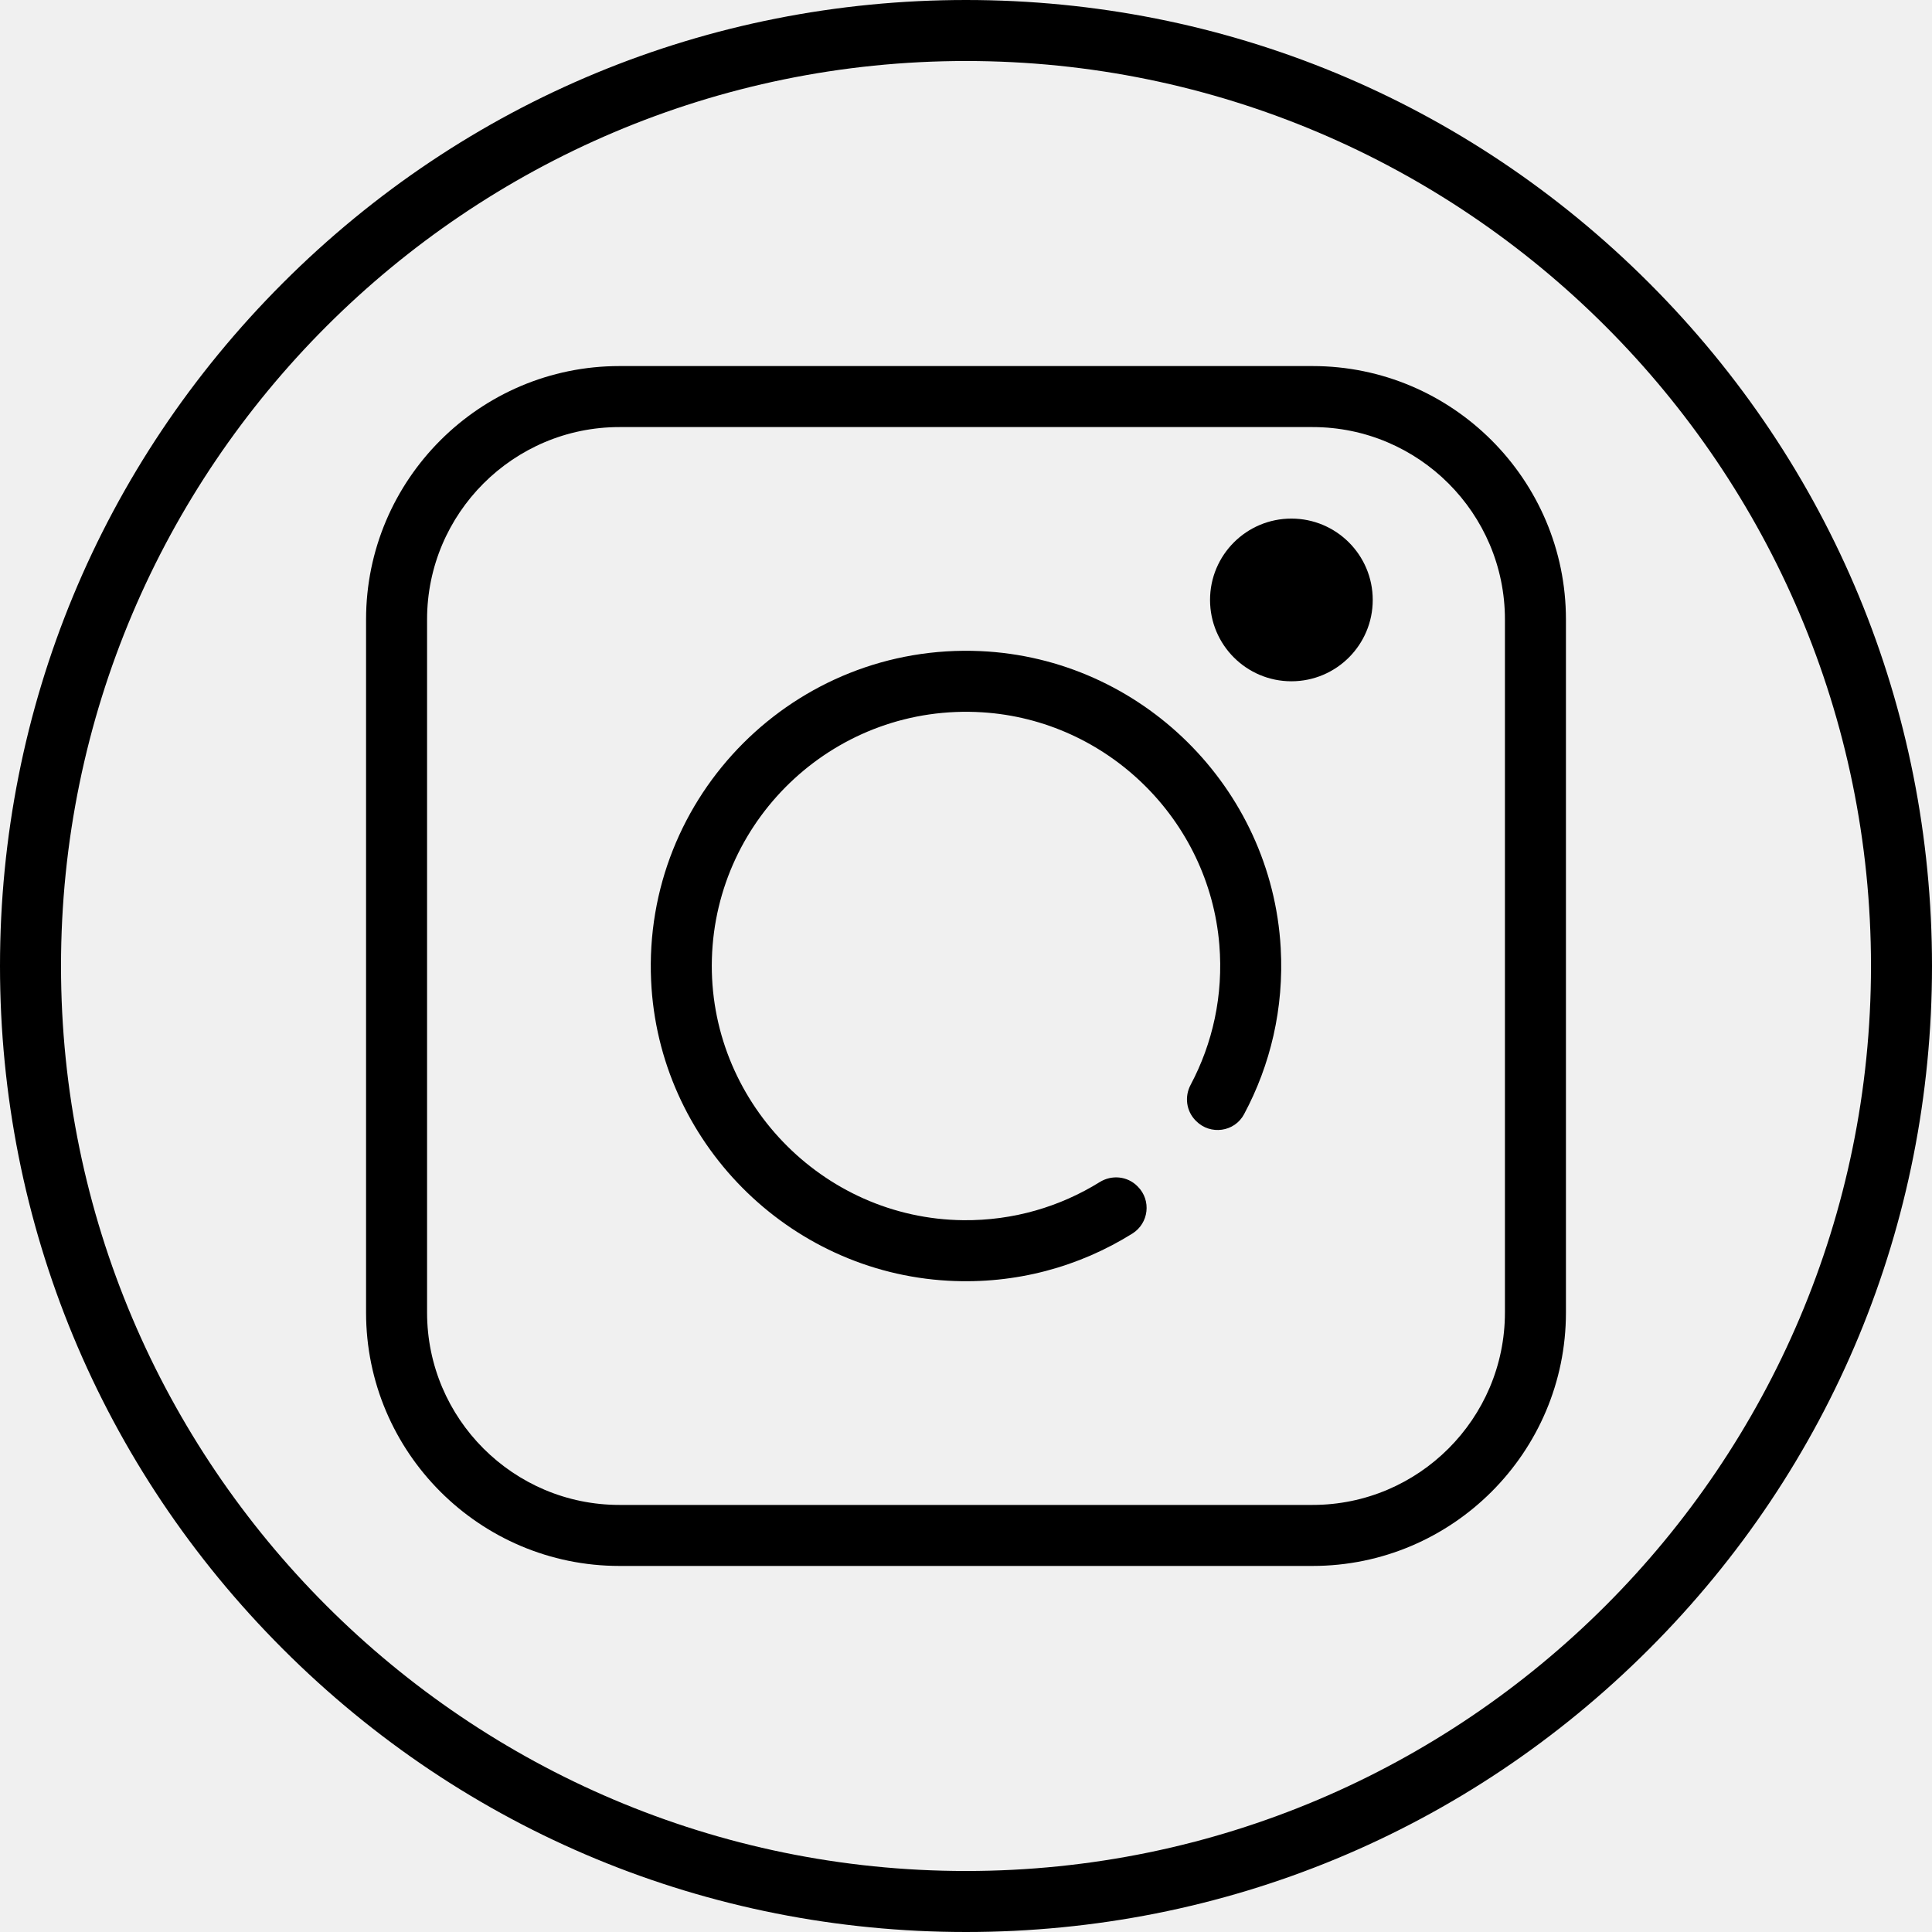
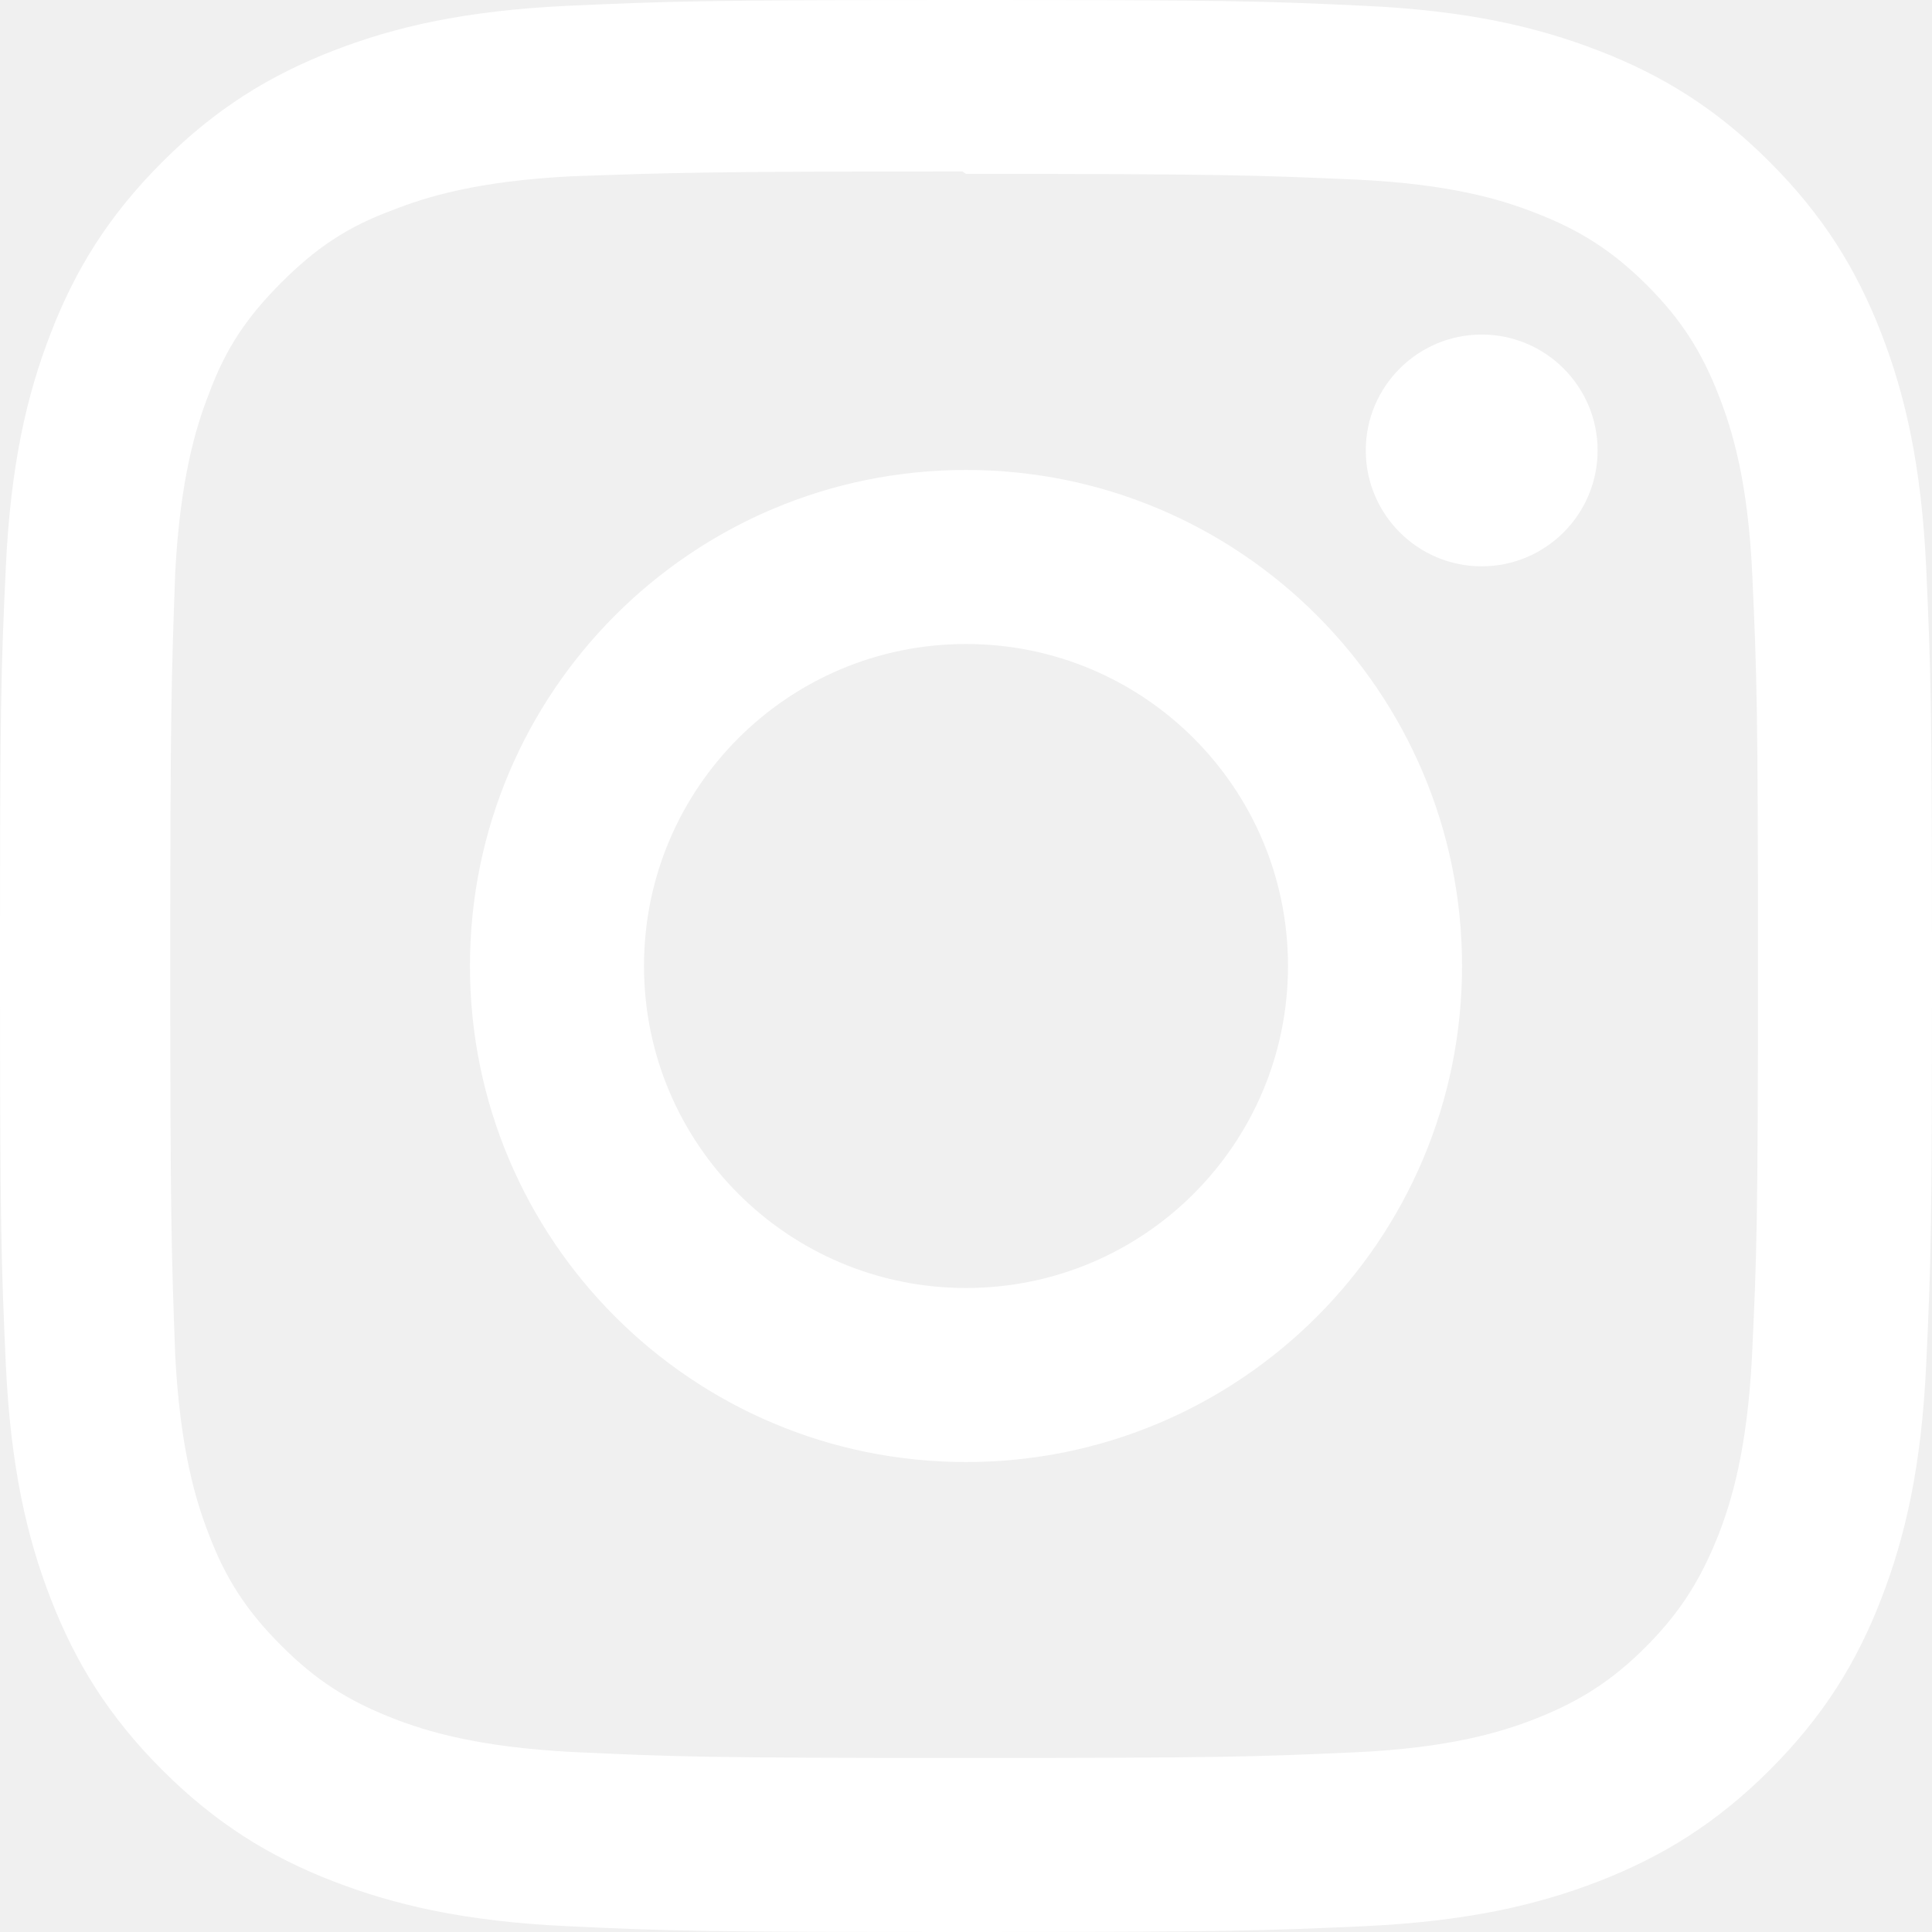
- <svg xmlns="http://www.w3.org/2000/svg" version="1.1" id="Layer_1" x="0px" y="0px" viewBox="0 0 512 512" style="enable-background:new 0 0 512 512;" xml:space="preserve">
-   <g>
-     <g>
-       <path d="M437.019,74.981C388.667,26.628,324.379,0,256,0S123.333,26.628,74.981,74.981C26.628,123.333,0,187.621,0,256    s26.628,132.667,74.981,181.019C123.333,485.372,187.621,512,256,512s132.667-26.628,181.019-74.981S512,324.379,512,256    S485.372,123.333,437.019,74.981z M256,495.832C123.756,495.832,16.168,388.244,16.168,256S123.756,16.168,256,16.168    S495.832,123.756,495.832,256S388.244,495.832,256,495.832z" />
-     </g>
-   </g>
-   <g>
-     <g>
-       <path d="M347.845,97.011H164.155c-37.024,0-67.144,30.121-67.144,67.144v183.692c0,37.022,30.121,67.143,67.144,67.143h183.692    c37.022,0,67.143-30.121,67.143-67.144V164.155C414.989,127.131,384.869,97.011,347.845,97.011z M398.821,347.845    c0,28.108-22.868,50.976-50.976,50.976H164.155c-28.108,0-50.976-22.868-50.976-50.976V164.155    c0-28.108,22.868-50.976,50.976-50.976h183.692c28.107,0,50.975,22.868,50.975,50.976V347.845z" />
-     </g>
-   </g>
-   <g>
-     <g>
-       <path d="M339.402,251.22c-2.391-42.533-37.002-76.75-79.558-78.669c-49.108-2.214-89.535,38.232-87.292,87.346    c1.945,42.56,36.19,77.154,78.728,79.51c17.951,0.995,34.762-3.727,48.803-12.494c4.374-2.731,5.087-8.814,1.441-12.459    c-0.039-0.039-0.077-0.077-0.115-0.115c-2.657-2.658-6.778-3.059-9.971-1.075c-10.491,6.519-22.892,10.241-36.158,10.102    c-37.455-0.394-67.676-31.844-66.621-69.286c1.061-37.681,33.215-67.721,71.657-65.312c33.126,2.076,60.09,28.49,62.819,61.569    c1.111,13.475-1.787,26.206-7.61,37.157c-1.667,3.136-1.153,6.982,1.358,9.493c0.041,0.041,0.083,0.083,0.124,0.124    c3.773,3.773,10.154,2.886,12.675-1.816C336.664,282.269,340.301,267.197,339.402,251.22z" />
-     </g>
-   </g>
-   <g>
-     <g>
-       <circle cx="342.232" cy="158.989" r="21.558" />
-     </g>
-   </g>
-   <g>
- </g>
-   <g>
- </g>
-   <g>
- </g>
-   <g>
- </g>
-   <g>
- </g>
-   <g>
- </g>
-   <g>
- </g>
-   <g>
- </g>
-   <g>
- </g>
-   <g>
- </g>
-   <g>
- </g>
-   <g>
- </g>
-   <g>
- </g>
-   <g>
- </g>
-   <g>
- </g>
+ <svg xmlns="http://www.w3.org/2000/svg" fill="#fff" role="img" viewBox="0 0 24 24">
+   <path d="M12 0C8.74 0 8.333.015 7.053.072 5.775.132 4.905.333 4.14.63c-.789.306-1.459.717-2.126 1.384S.935 3.35.63 4.14C.333 4.905.131 5.775.072 7.053.012 8.333 0 8.74 0 12s.015 3.667.072 4.947c.06 1.277.261 2.148.558 2.913.306.788.717 1.459 1.384 2.126.667.666 1.336 1.079 2.126 1.384.766.296 1.636.499 2.913.558C8.333 23.988 8.74 24 12 24s3.667-.015 4.947-.072c1.277-.06 2.148-.262 2.913-.558.788-.306 1.459-.718 2.126-1.384.666-.667 1.079-1.335 1.384-2.126.296-.765.499-1.636.558-2.913.06-1.28.072-1.687.072-4.947s-.015-3.667-.072-4.947c-.06-1.277-.262-2.149-.558-2.913-.306-.789-.718-1.459-1.384-2.126C21.319 1.347 20.651.935 19.86.63c-.765-.297-1.636-.499-2.913-.558C15.667.012 15.26 0 12 0zm0 2.16c3.203 0 3.585.016 4.85.071 1.17.055 1.805.249 2.227.415.562.217.96.477 1.382.896.419.42.679.819.896 1.381.164.422.36 1.057.413 2.227.057 1.266.07 1.646.07 4.85s-.015 3.585-.074 4.85c-.061 1.17-.256 1.805-.421 2.227-.224.562-.479.96-.899 1.382-.419.419-.824.679-1.38.896-.42.164-1.065.36-2.235.413-1.274.057-1.649.07-4.859.07-3.211 0-3.586-.015-4.859-.074-1.171-.061-1.816-.256-2.236-.421-.569-.224-.96-.479-1.379-.899-.421-.419-.69-.824-.9-1.38-.165-.42-.359-1.065-.42-2.235-.045-1.26-.061-1.649-.061-4.844 0-3.196.016-3.586.061-4.861.061-1.17.255-1.814.42-2.234.21-.57.479-.96.9-1.381.419-.419.81-.689 1.379-.898.42-.166 1.051-.361 2.221-.421 1.275-.045 1.65-.06 4.859-.06l.045.03zm0 3.678c-3.405 0-6.162 2.76-6.162 6.162 0 3.405 2.76 6.162 6.162 6.162 3.405 0 6.162-2.76 6.162-6.162 0-3.405-2.76-6.162-6.162-6.162zM12 16c-2.21 0-4-1.79-4-4s1.79-4 4-4 4 1.79 4 4-1.79 4-4 4zm7.846-10.405c0 .795-.646 1.44-1.44 1.44-.795 0-1.44-.646-1.44-1.44 0-.794.646-1.439 1.44-1.439.793-.001 1.44.645 1.44 1.439z" />
</svg>
